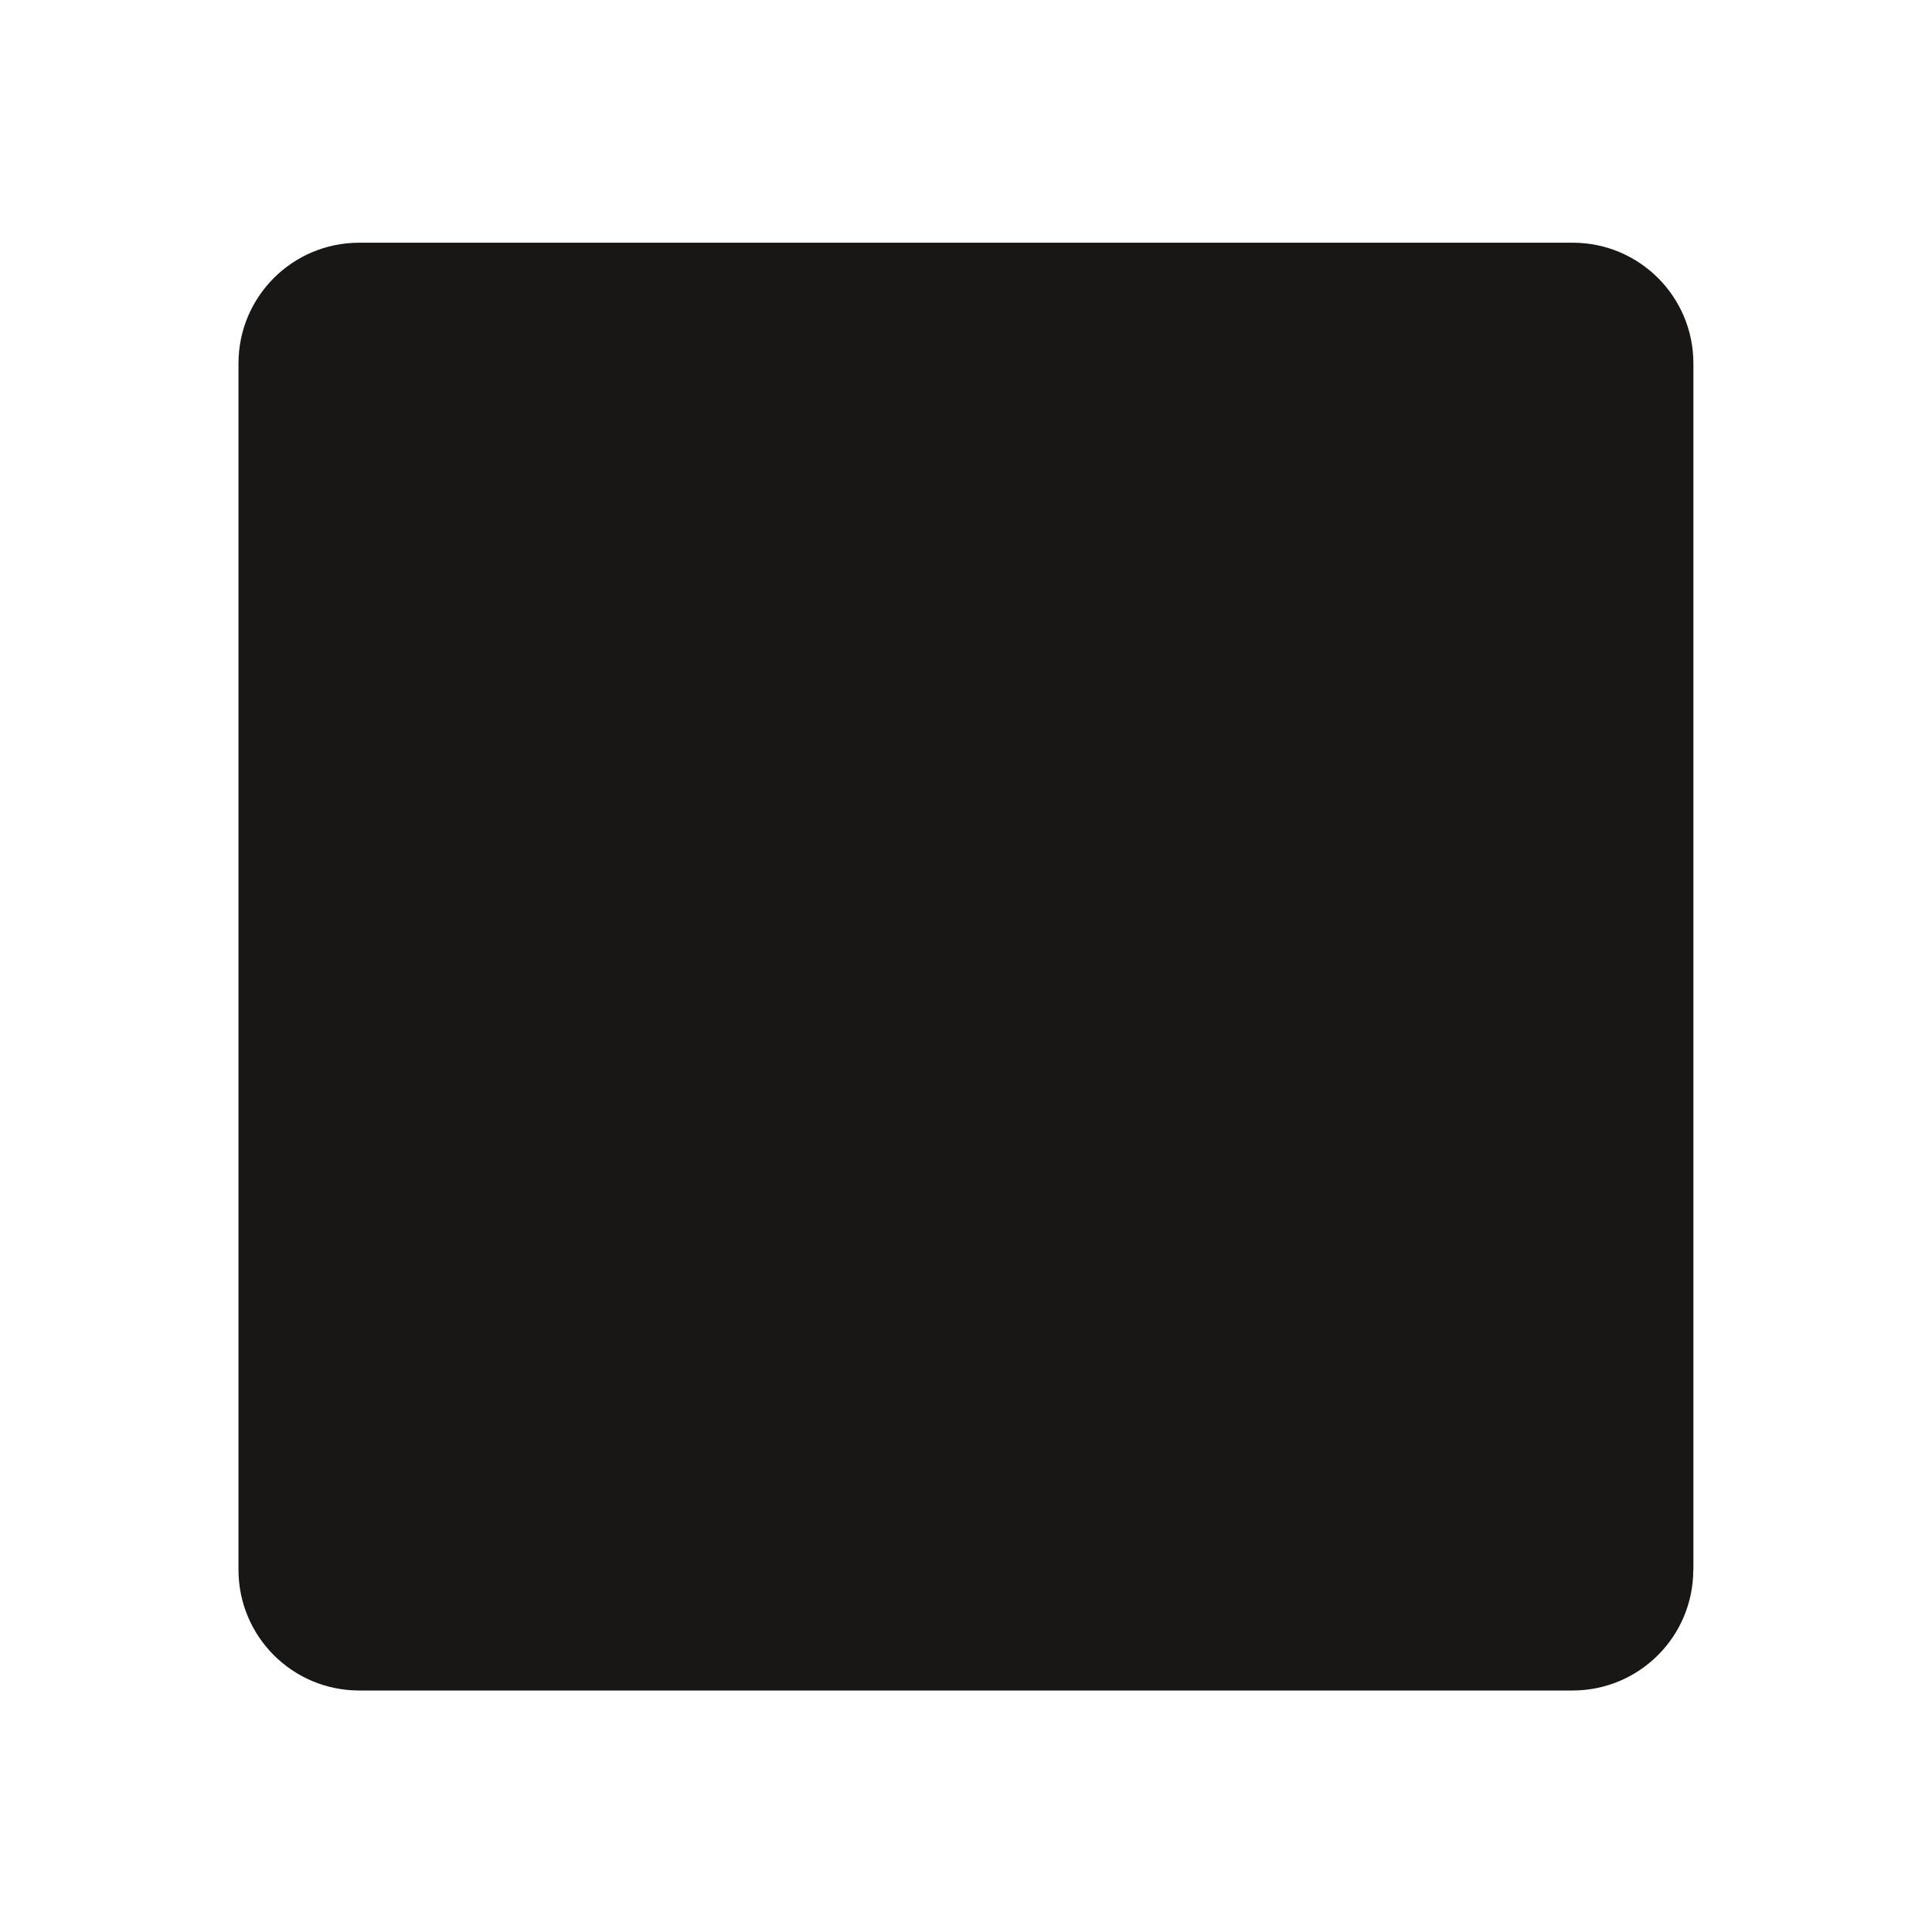
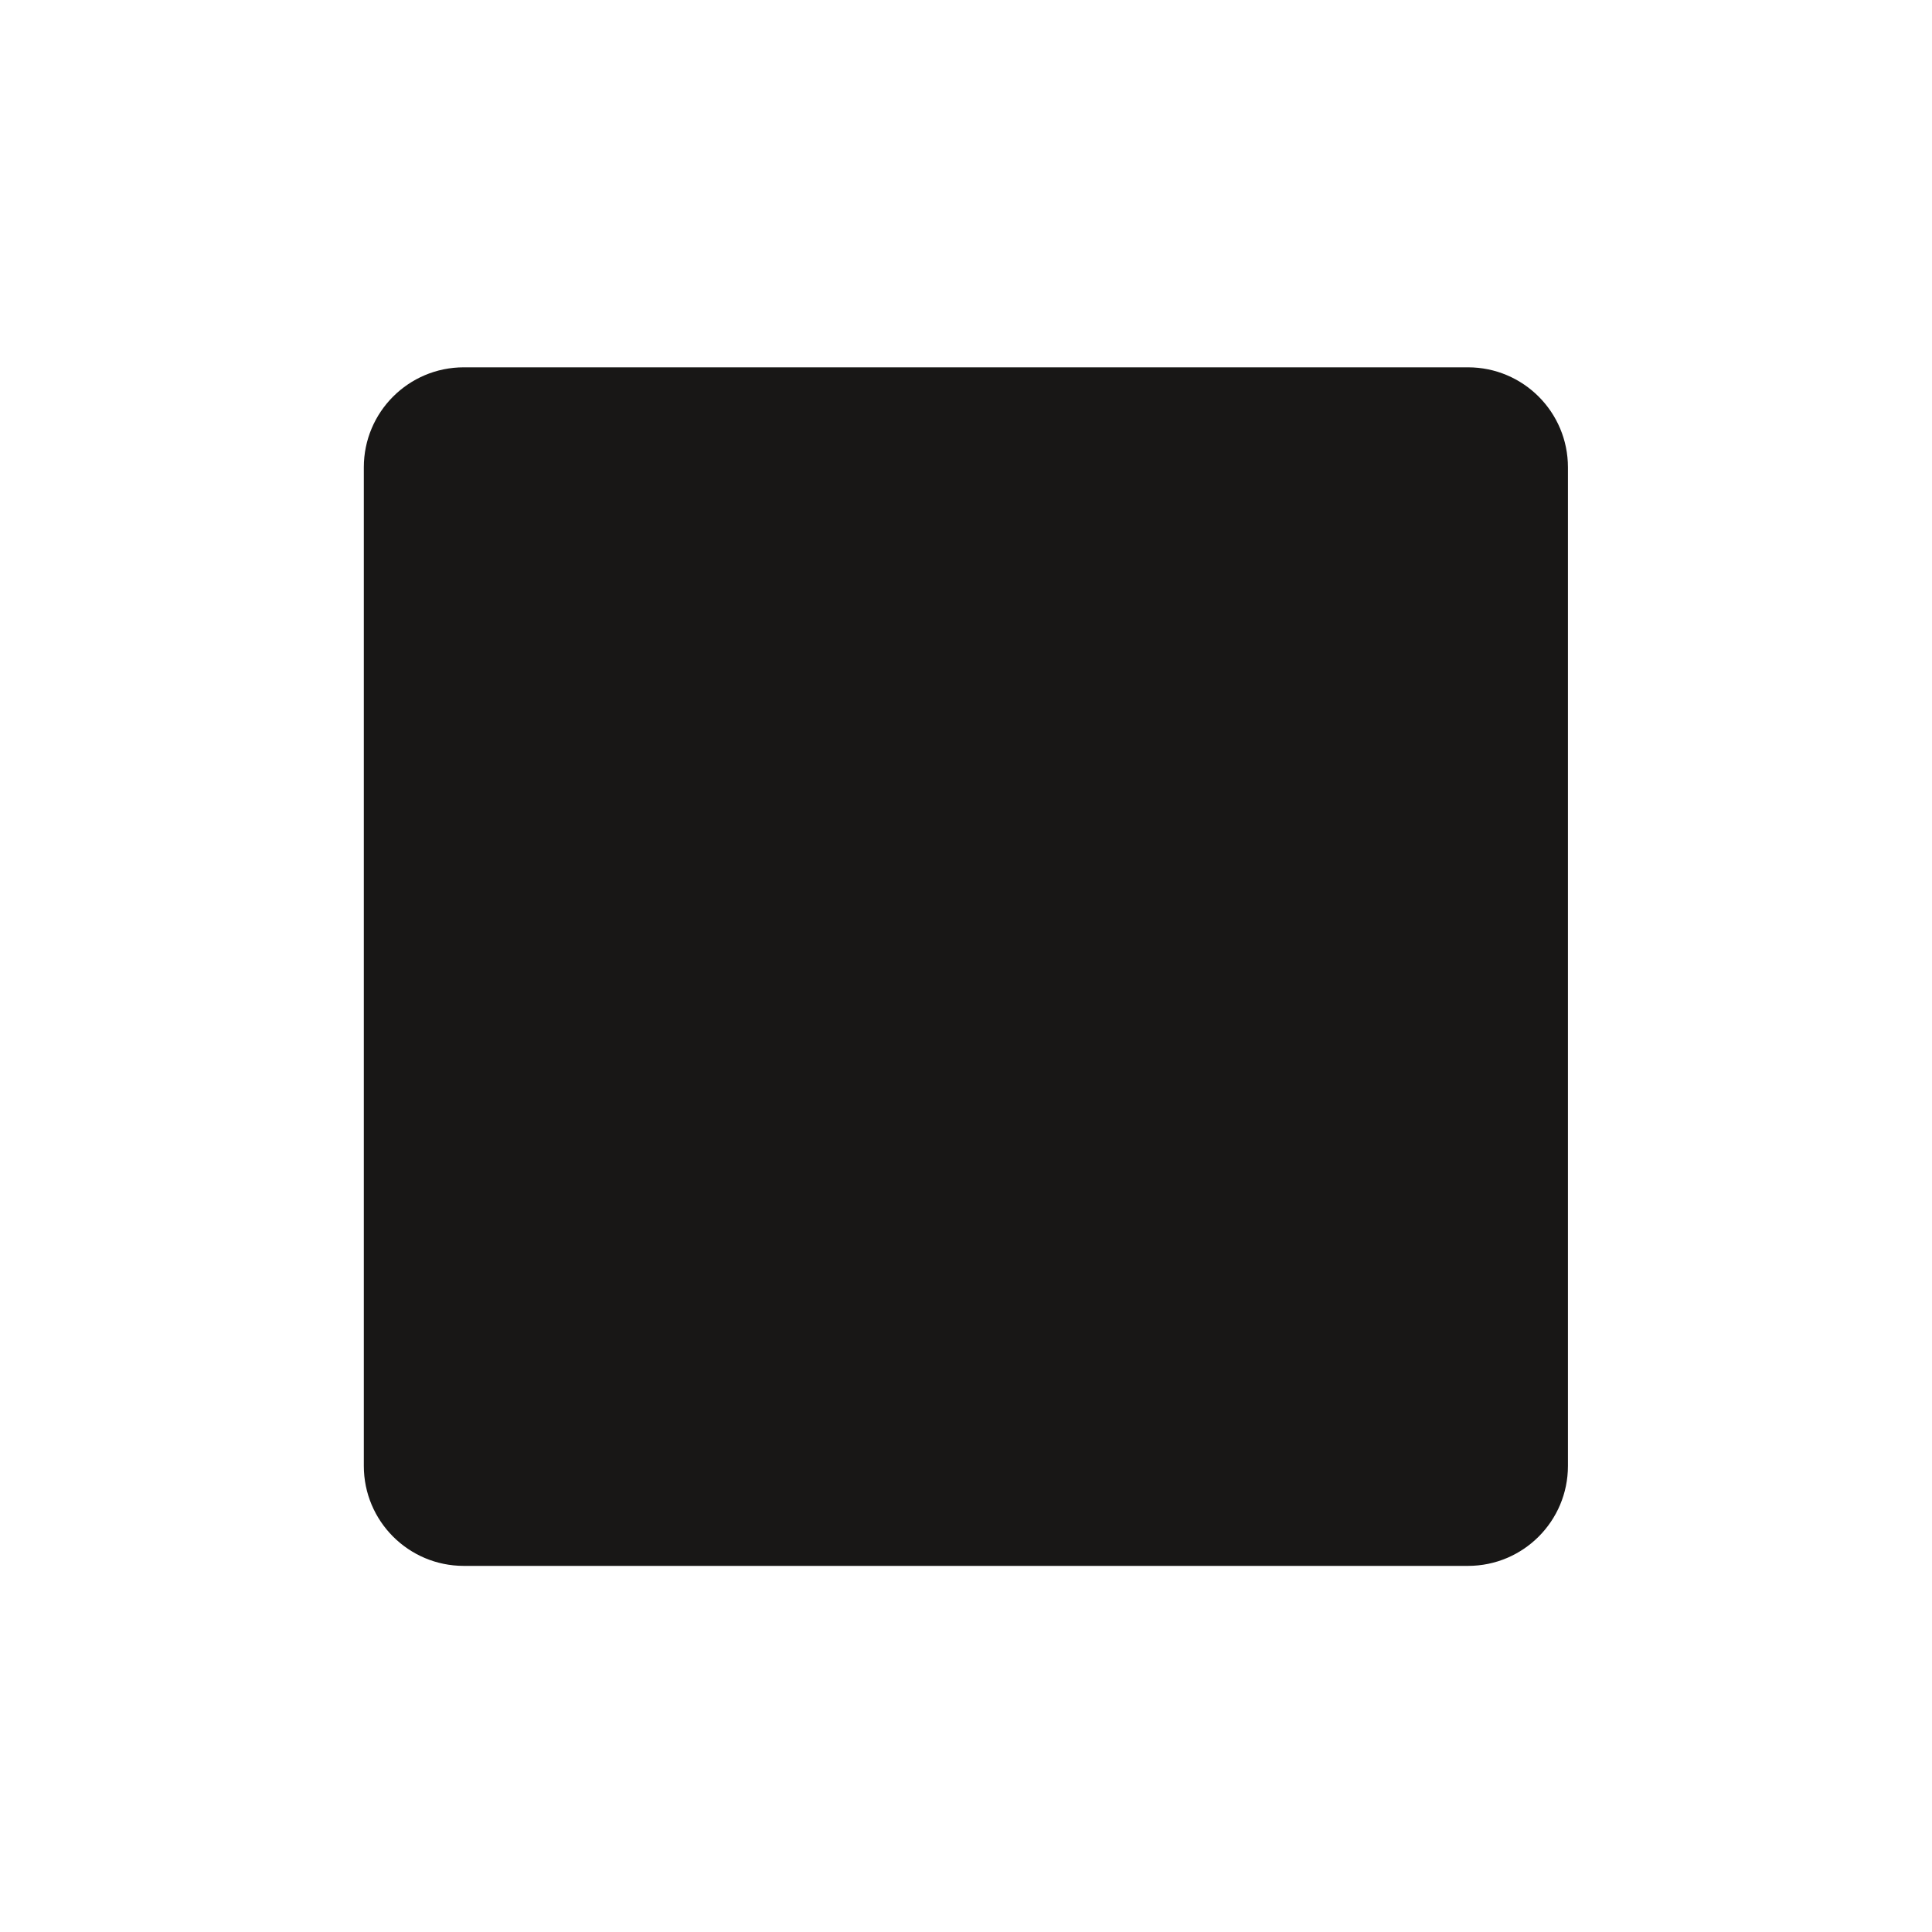
<svg xmlns="http://www.w3.org/2000/svg" version="1.1" id="Ebene_1" x="0px" y="0px" width="16px" height="16px" viewBox="0 0 16 16" enable-background="new 0 0 16 16" xml:space="preserve">
-   <path fill-rule="evenodd" clip-rule="evenodd" fill="#181716" d="M14.023,13c0,0.553-0.447,1-1,1H2.975c-0.553,0-1-0.447-1-1V3.01  c0-0.553,0.447-1,1-1h10.049c0.553,0,1,0.447,1,1V13z" />
+   <path fill-rule="evenodd" clip-rule="evenodd" fill="#181716" d="M12.985,12.14c0,0.457-0.37,0.828-0.828,0.828H3.841  c-0.458,0-0.828-0.371-0.828-0.828V3.87c0-0.457,0.37-0.828,0.828-0.828h8.316c0.458,0,0.828,0.371,0.828,0.828V12.14z" />
</svg>
